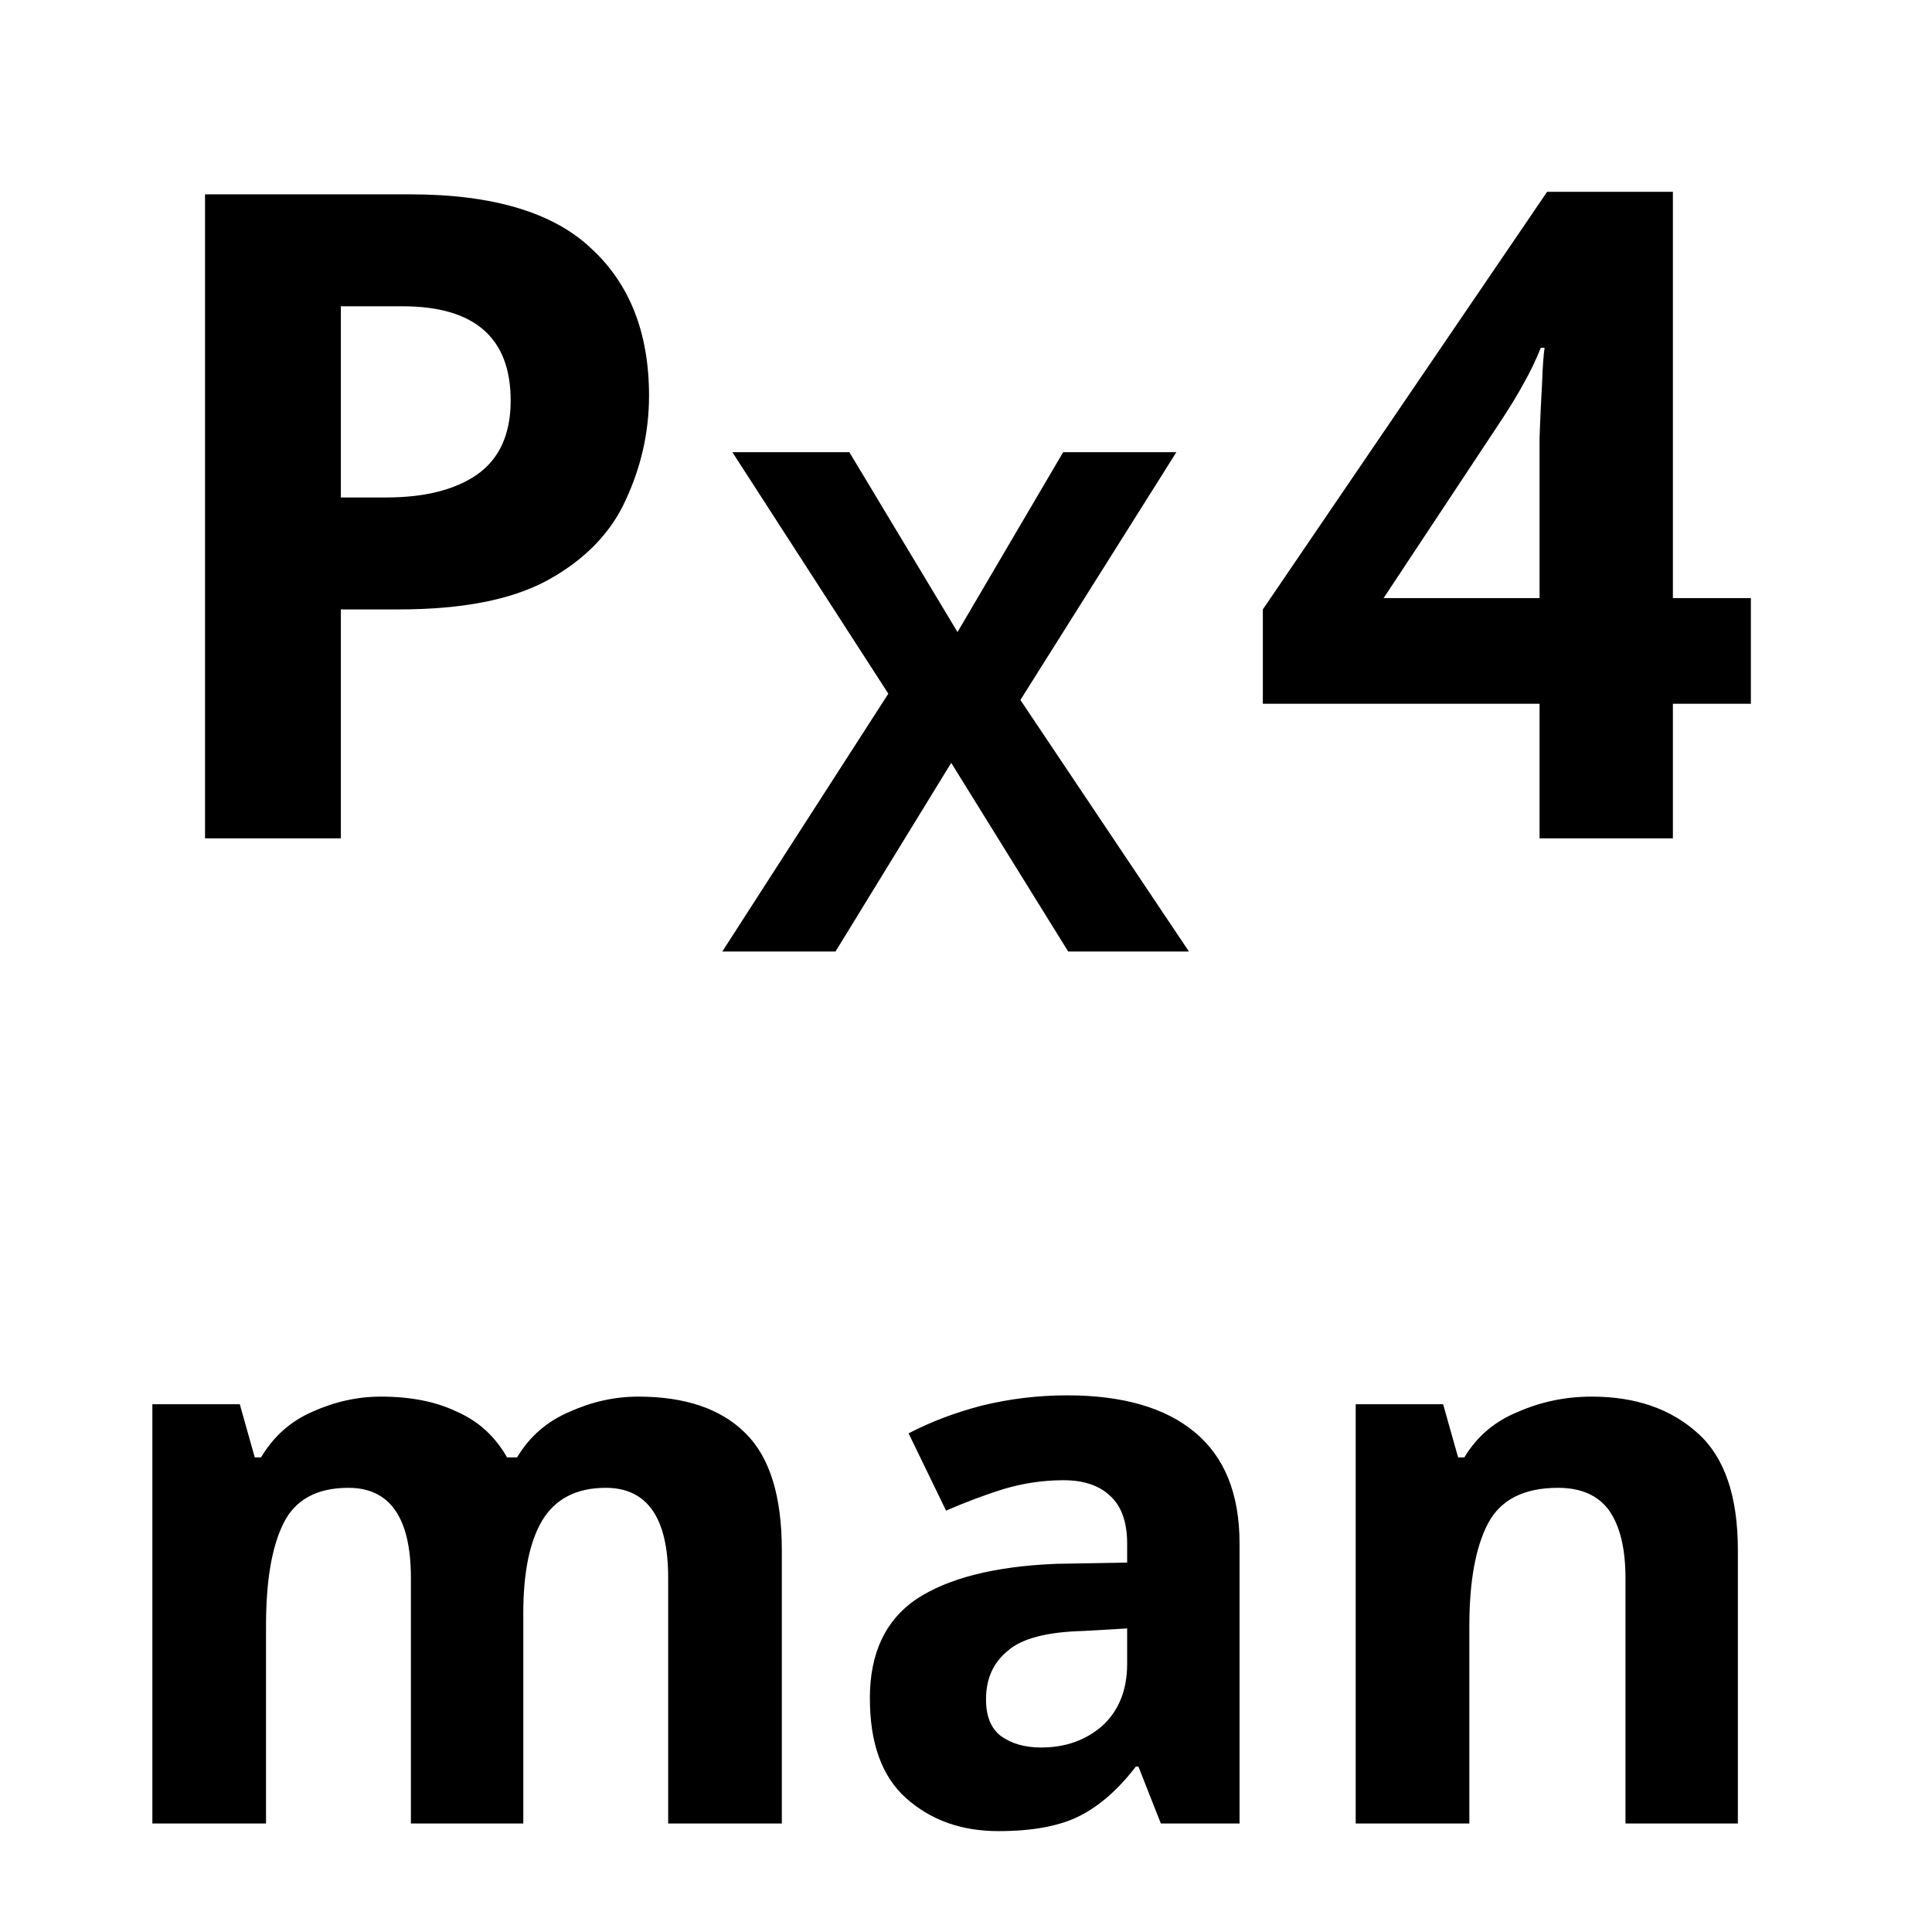
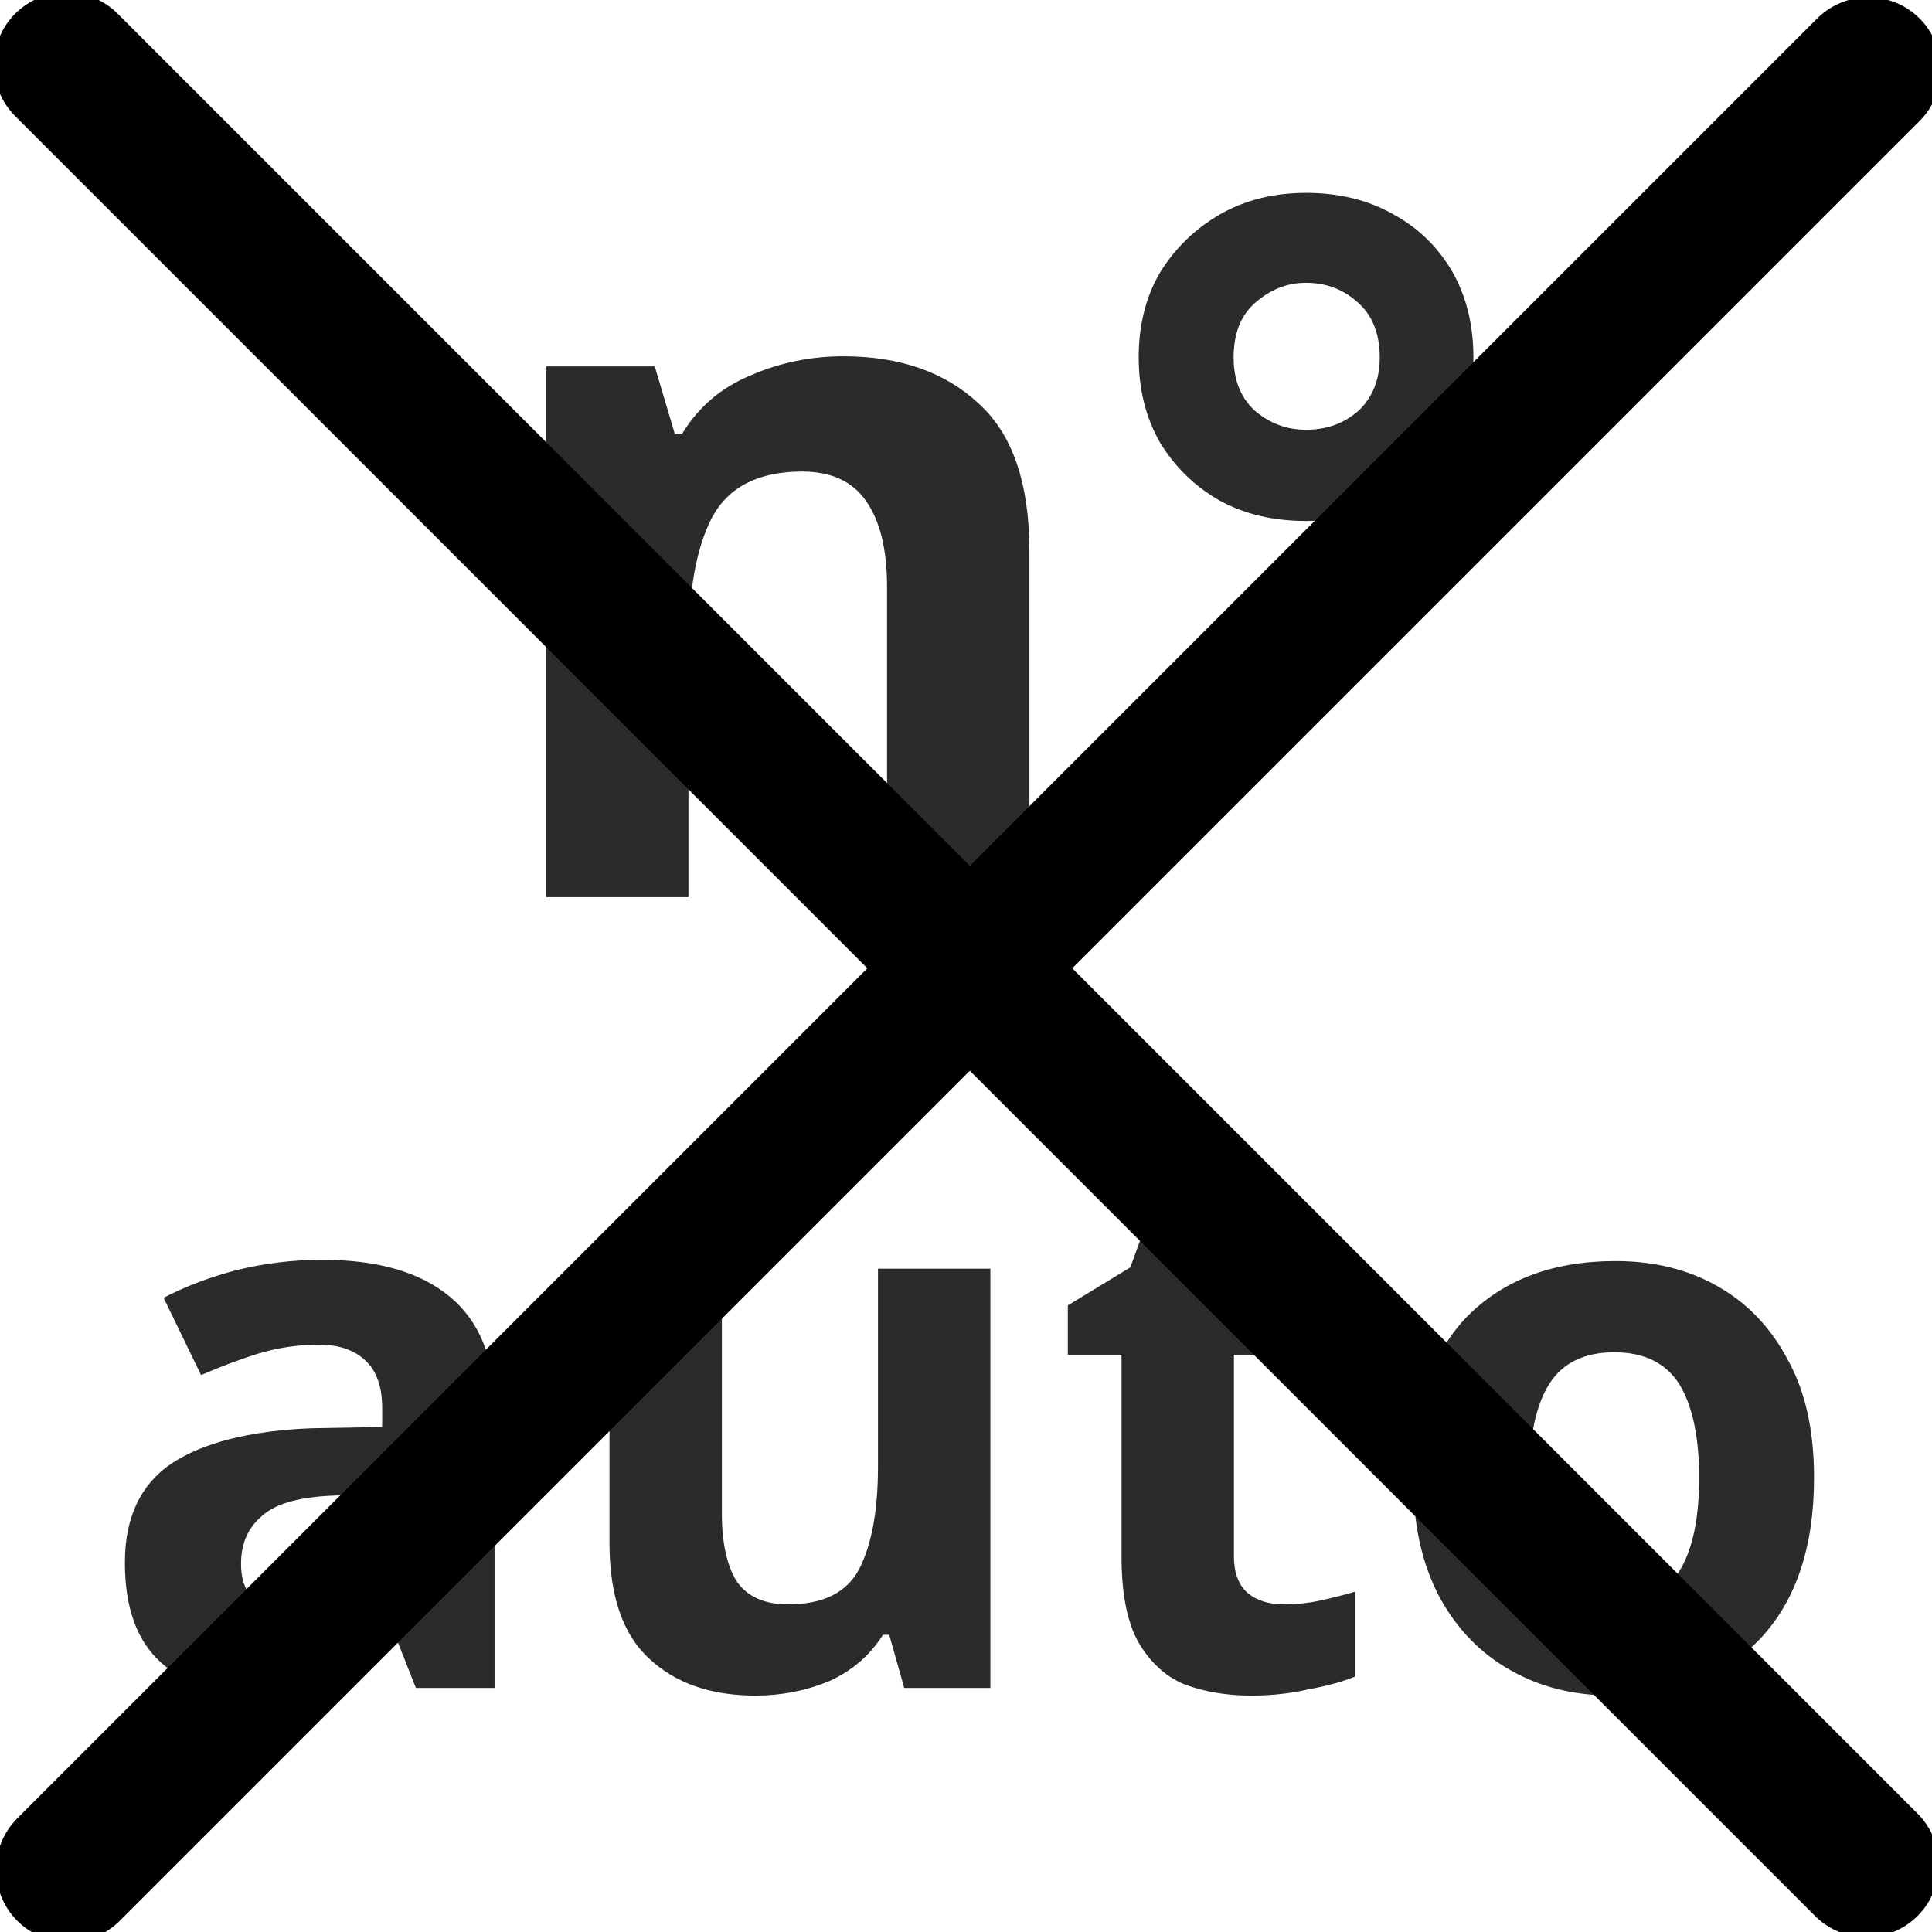
<svg xmlns="http://www.w3.org/2000/svg" width="24" height="24" viewBox="0 0 24 24" fill="none" stroke="currentColor" stroke-width="2" stroke-linecap="round" stroke-linejoin="round" class="icon icon-tabler icons-tabler-outline icon-tabler-numbers" version="1.1" id="svg5">
  <defs id="defs5" />
  <path stroke="none" d="M 0,0 H 24 V 24 H 0 Z" fill="none" id="path1" />
-   <text xml:space="preserve" style="font-size:9.491px;writing-mode:lr-tb;direction:ltr;fill:#000000;stroke-width:403.549" x="1.172" y="22.494" id="text5" transform="scale(0.9929288,1.007122)">
-     <tspan id="tspan5" x="1.172" y="22.494" style="font-style:normal;font-variant:normal;font-weight:bold;font-stretch:normal;font-size:9.491px;font-family:sans-serif;-inkscape-font-specification:'sans-serif Bold';fill:#000000;fill-opacity:1;stroke:none;stroke-width:403.549">man</tspan>
+   <path style="fill:#000000;stroke-width:1.8;stroke-dasharray:none" d="M 0.851,23.225 23.21,0.866" id="path2" />
+   <path style="fill:#000000;stroke-width:1.8;stroke-dasharray:none" d="M 0.825,0.806 23.184,23.165" id="path2-3" />
+   <text xml:space="preserve" style="font-size:9.491px;writing-mode:lr-tb;direction:ltr;fill:#000000;stroke-width:403.549;fill-opacity:0.831" x="1.172" y="20.824" id="text5" transform="scale(0.9929288,1.007122)">
+     <tspan id="tspan5" x="1.172" y="20.824" style="font-style:normal;font-variant:normal;font-weight:bold;font-stretch:normal;font-size:9.491px;font-family:sans-serif;-inkscape-font-specification:'sans-serif Bold';fill:#000000;fill-opacity:0.831;stroke:none;stroke-width:403.549">auto</tspan>
  </text>
-   <text xml:space="preserve" style="font-style:normal;font-variant:normal;font-weight:bold;font-stretch:normal;font-size:8.689px;font-family:sans-serif;-inkscape-font-specification:'sans-serif Bold';writing-mode:lr-tb;direction:ltr;fill:#000000;stroke-width:369.462" x="8.973" y="11.819" id="text1">
-     <tspan id="tspan1" x="8.973" y="11.819" style="stroke:none;stroke-width:369.462">X</tspan>
-   </text>
-   <text xml:space="preserve" style="font-style:normal;font-variant:normal;font-weight:bold;font-stretch:normal;font-size:11.242px;font-family:sans-serif;-inkscape-font-specification:'sans-serif Bold';writing-mode:lr-tb;direction:ltr;fill:#000000;stroke-width:478.027" x="15.501" y="10.414" id="text1-3">
-     <tspan id="tspan1-5" x="15.501" y="10.414" style="stroke:none;stroke-width:478.027">4</tspan>
-   </text>
-   <text xml:space="preserve" style="font-style:normal;font-variant:normal;font-weight:bold;font-stretch:normal;font-size:11.2px;font-family:sans-serif;-inkscape-font-specification:'sans-serif Bold';writing-mode:lr-tb;direction:ltr;fill:#000000;stroke-width:476.238" x="1.531" y="10.414" id="text1-6">
-     <tspan id="tspan1-7" x="1.531" y="10.414" style="stroke:none;stroke-width:476.238">P</tspan>
+   <text xml:space="preserve" style="font-size:12px;writing-mode:lr-tb;direction:ltr;fill:#000000;stroke-width:0.5;stroke-dasharray:none;stroke:none;stroke-opacity:1;fill-opacity:0.832" x="5.895" y="11.066" id="text5-6" transform="scale(0.9929288,1.007122)">
+     <tspan id="tspan5-7" x="5.895" y="11.066" style="font-style:normal;font-variant:normal;font-weight:bold;font-stretch:normal;font-size:12px;font-family:sans-serif;-inkscape-font-specification:'sans-serif Bold';fill:#000000;fill-opacity:0.832;stroke:none;stroke-width:0.5;stroke-dasharray:none;stroke-opacity:1">n°</tspan>
  </text>
</svg>
